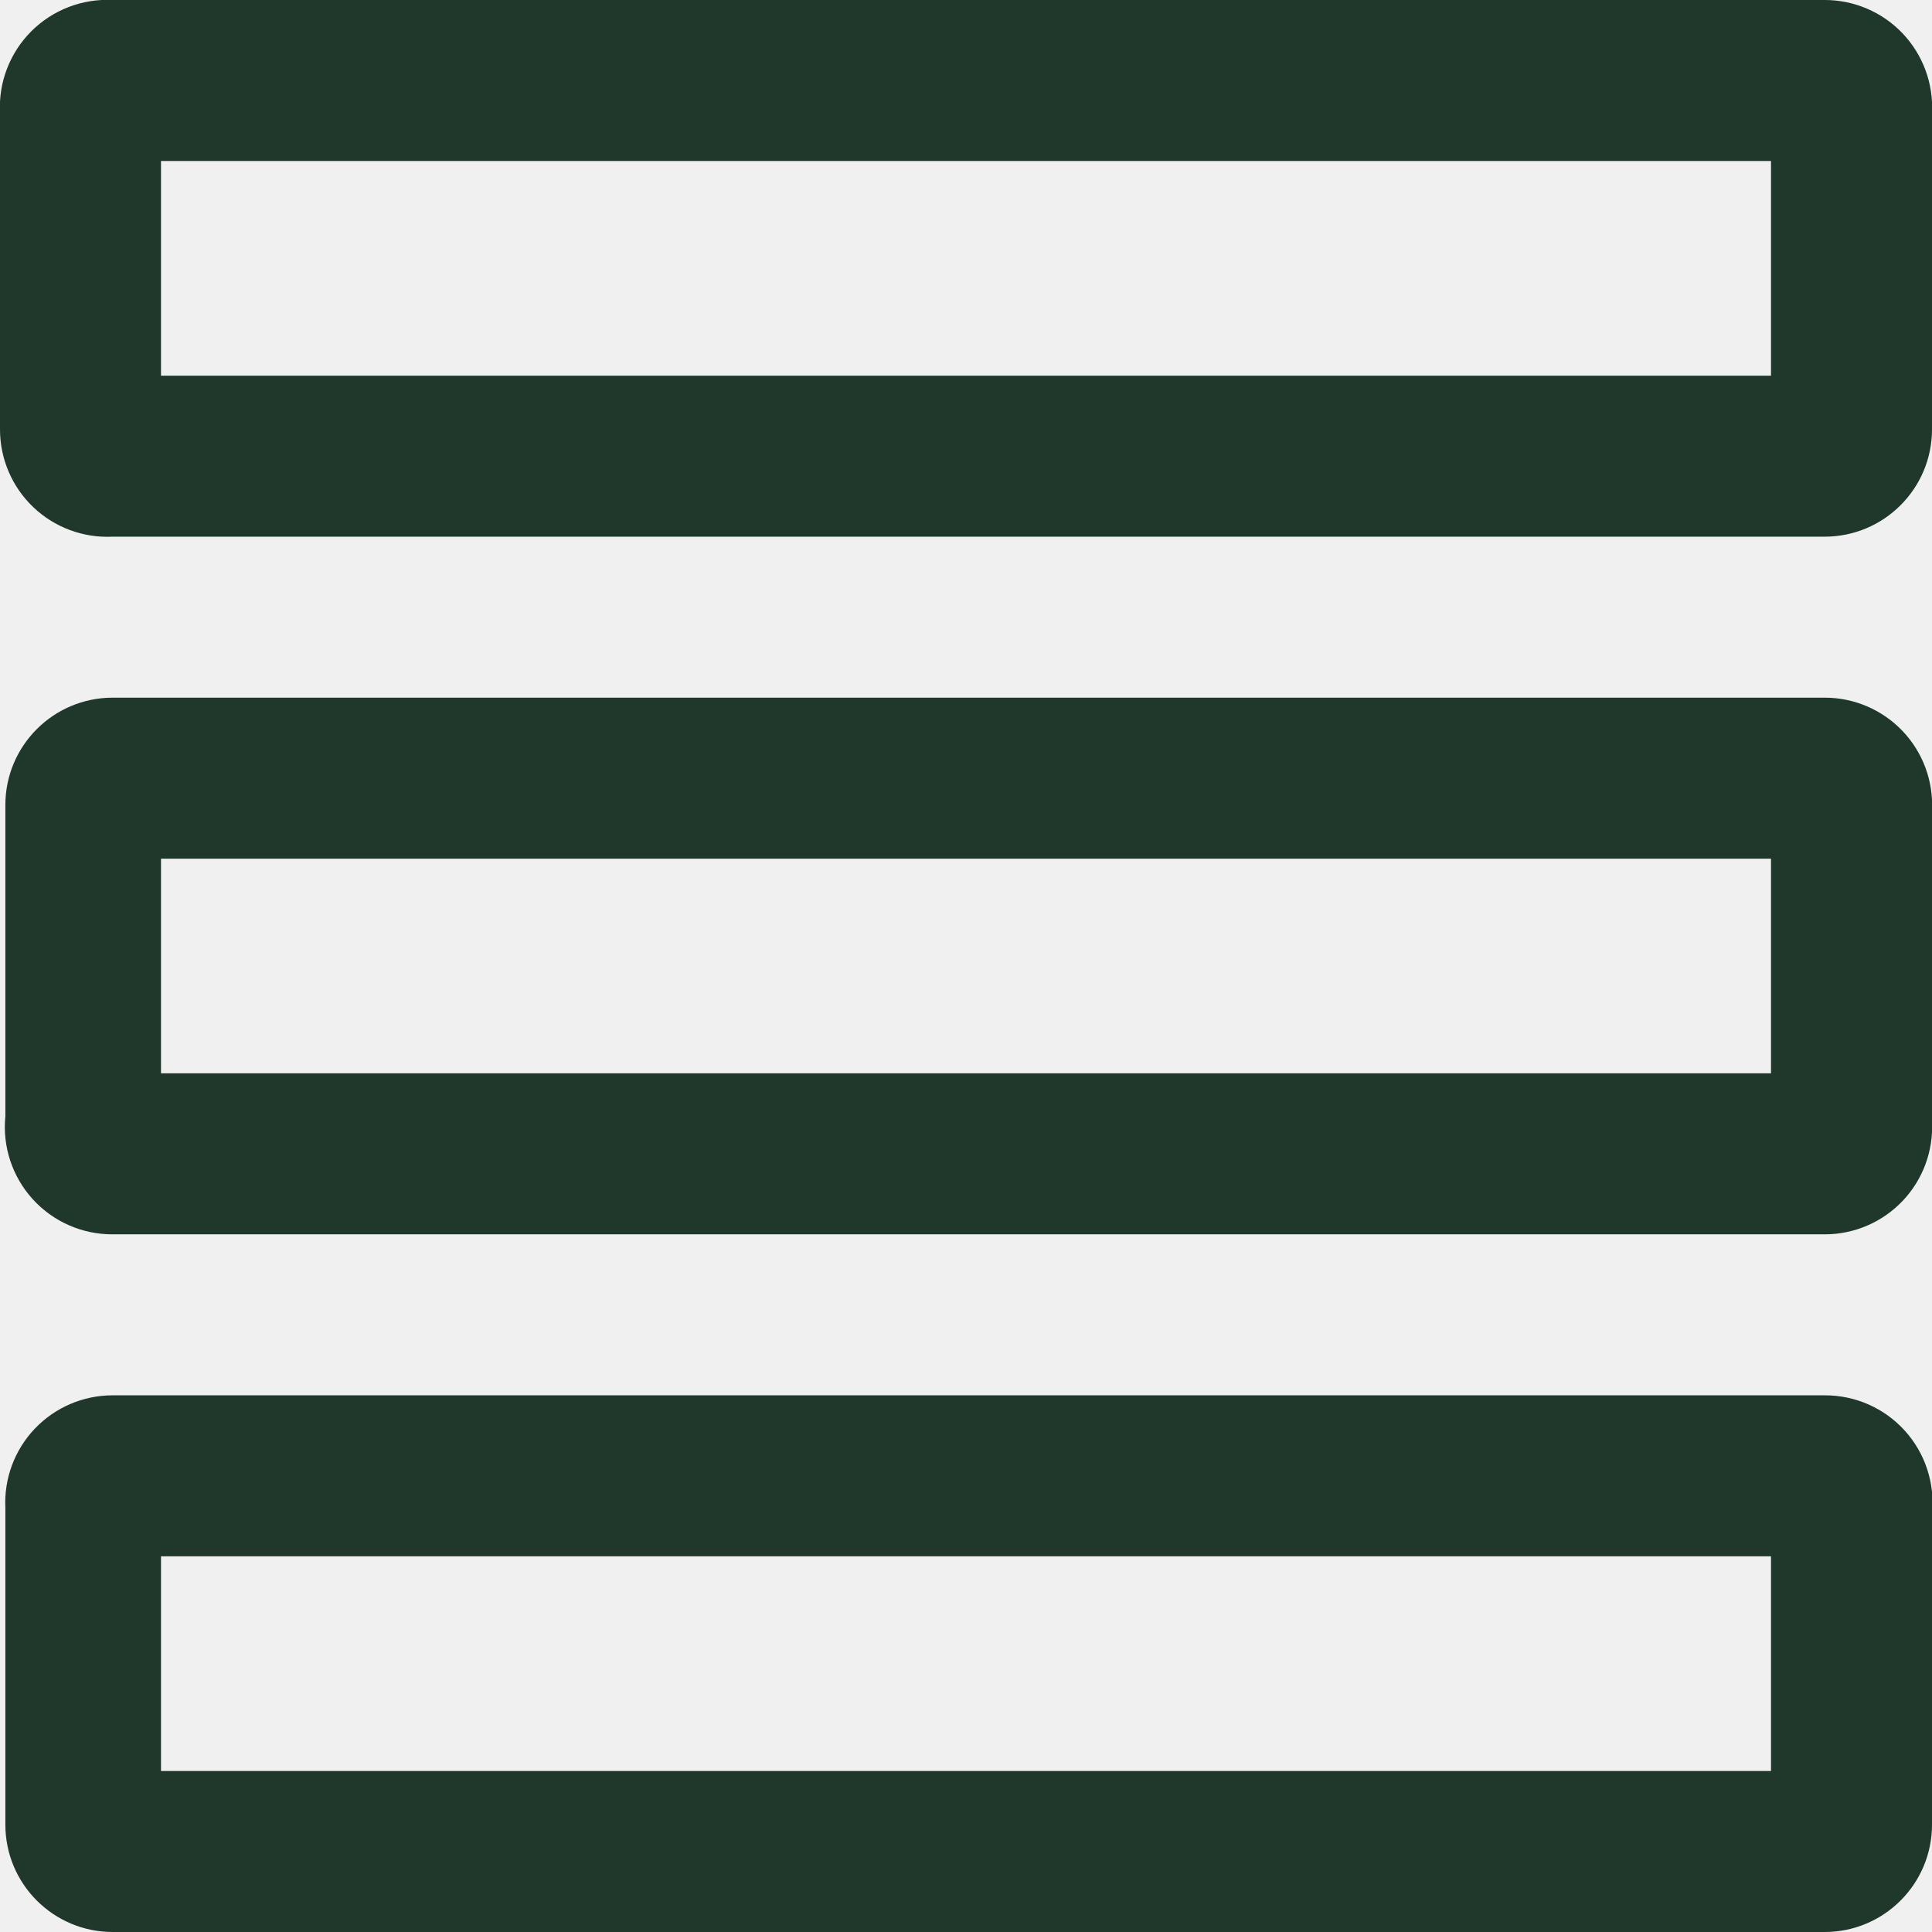
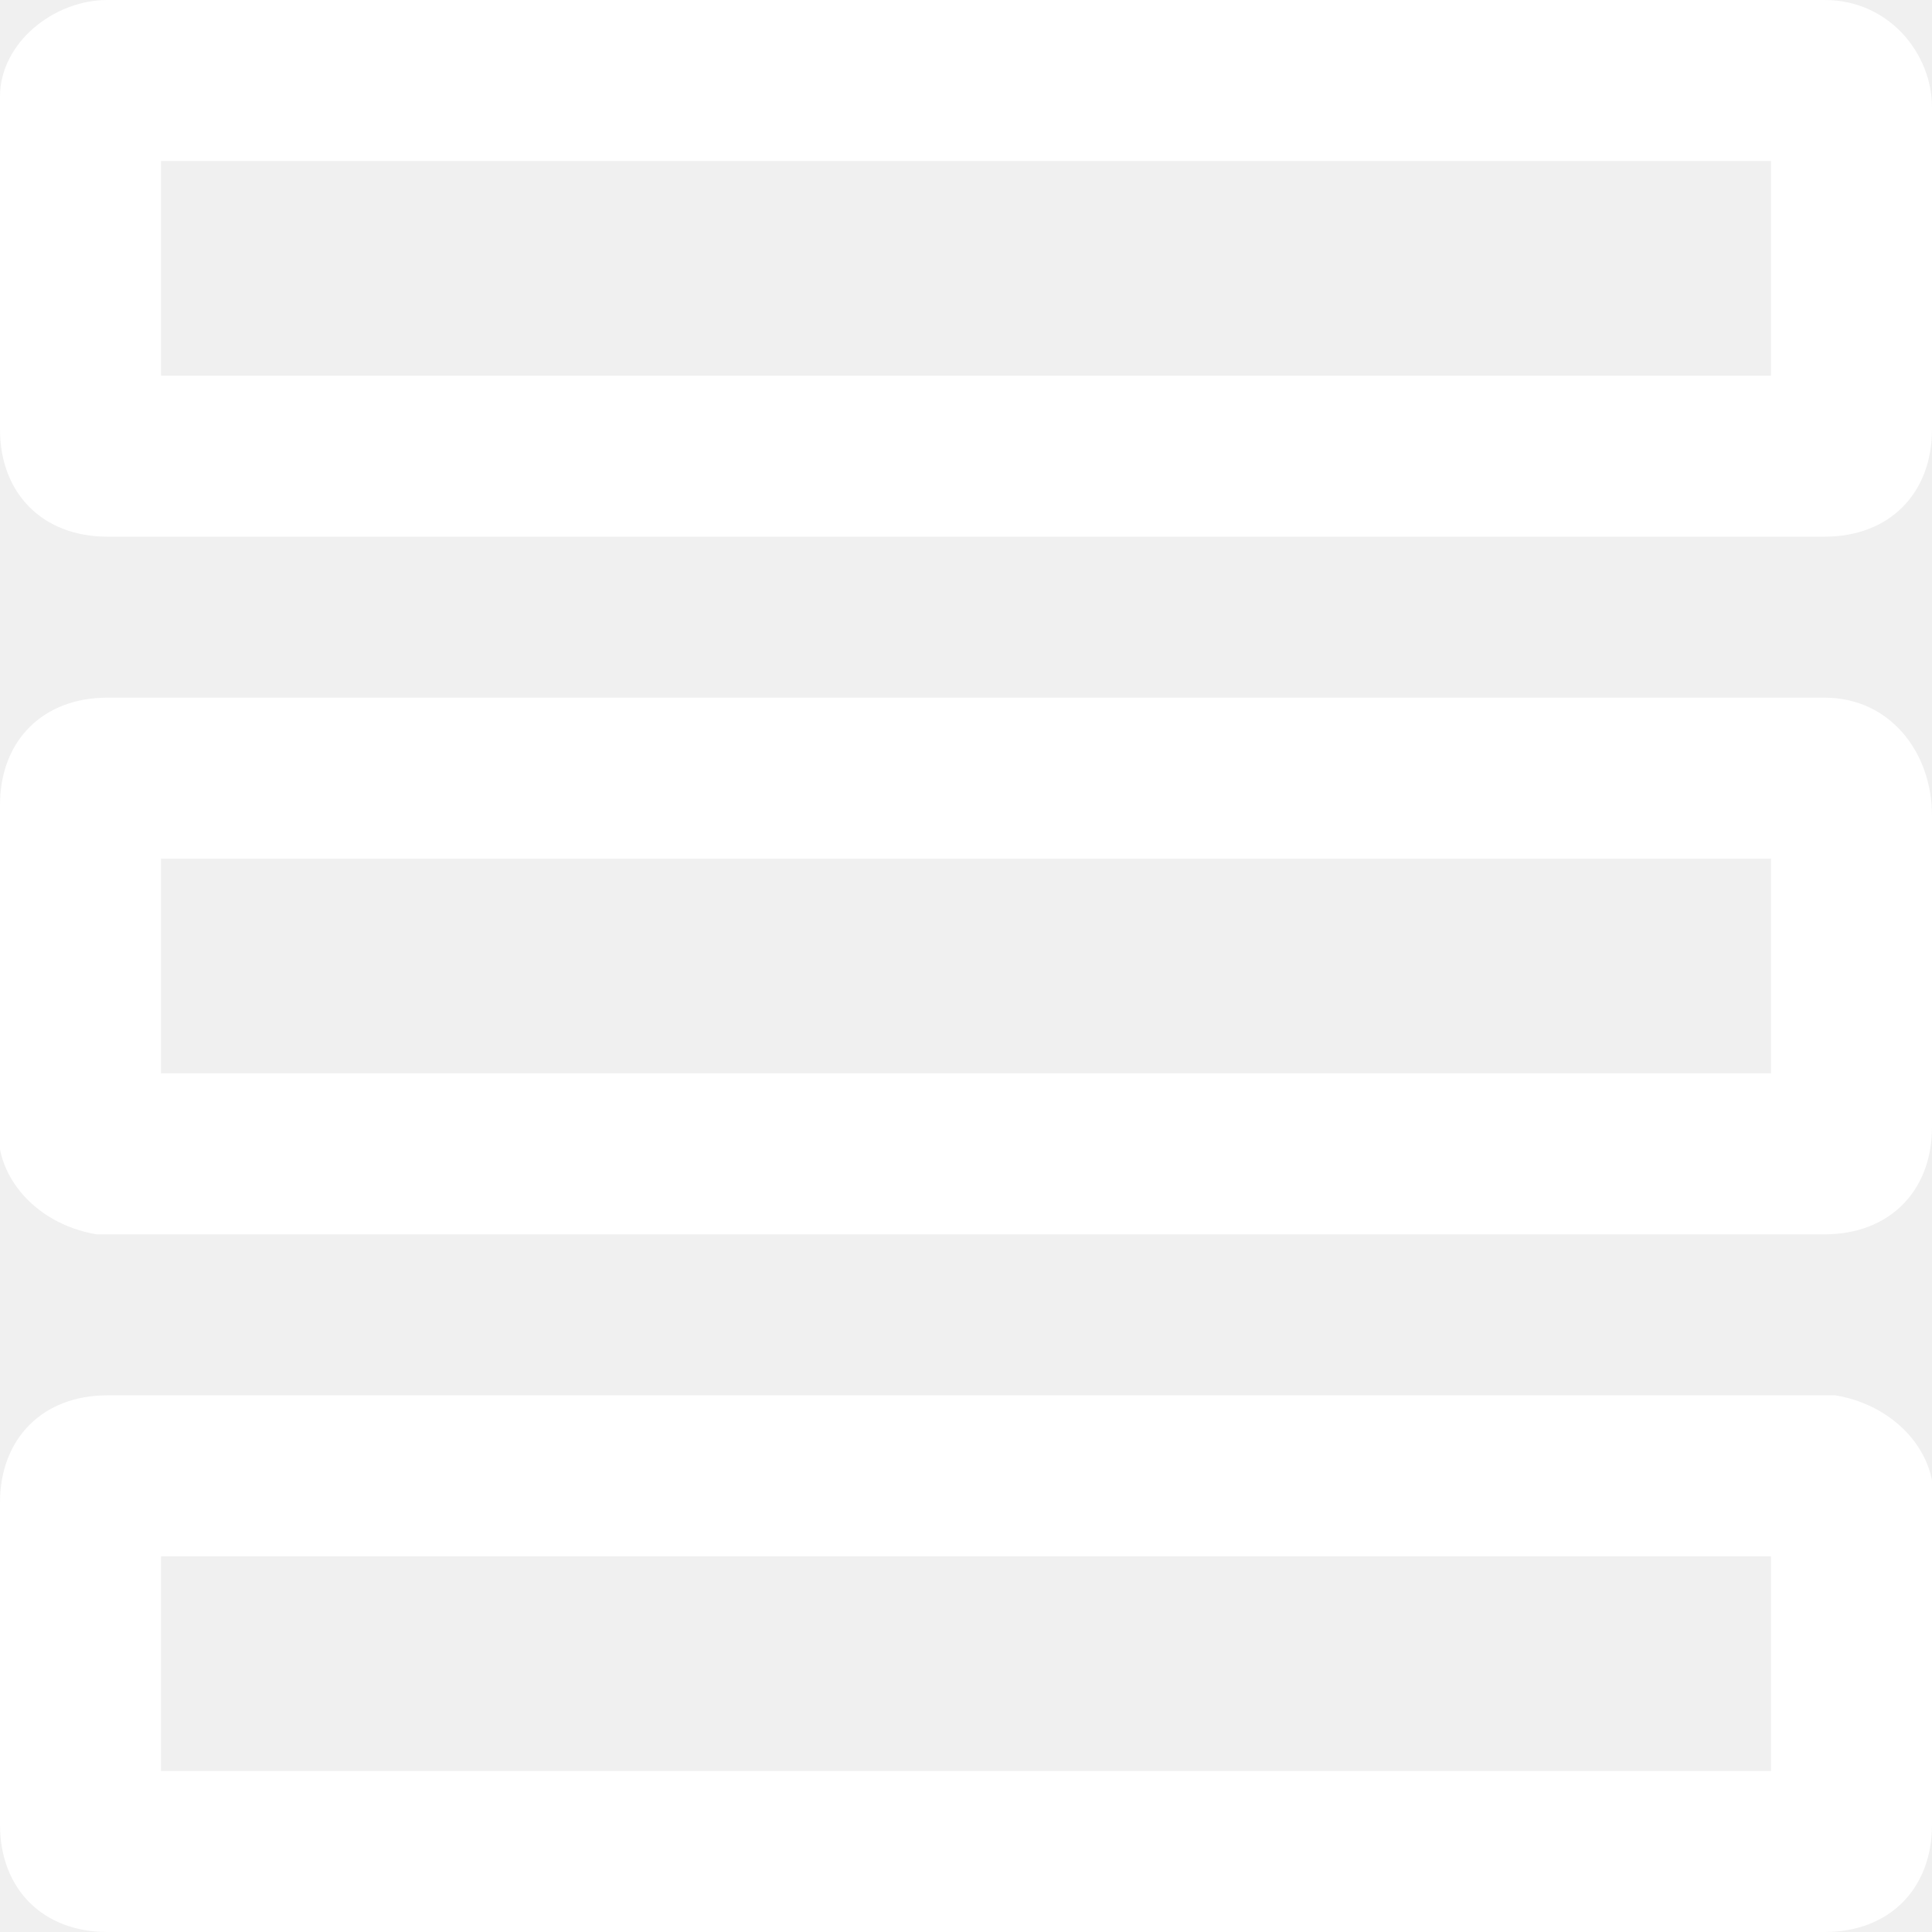
- <svg xmlns="http://www.w3.org/2000/svg" id="b87f1650-0f9c-4def-b4d5-9388e0d3d85d" data-name="Ebene 1" viewBox="0 0 18 18">
-   <defs>
-     <style>.a7a4327d-a45c-412a-a473-0aedd6df3d8c{fill:#1f382b;}</style>
-   </defs>
-   <path class="a7a4327d-a45c-412a-a473-0aedd6df3d8c" d="M16.5,1.5v2H1.5v-2h15M17,0H1.05A1,1,0,0,0,0,1.05V4A1,1,0,0,0,1.05,5H17A1,1,0,0,0,18,4V1.05A1,1,0,0,0,17,0Z" />
-   <path class="a7a4327d-a45c-412a-a473-0aedd6df3d8c" d="M16.5,8v2H1.5V8h15M17,6.5H1.05a1,1,0,0,0-1,1v2.9A1,1,0,0,0,1.05,11.5H17A1,1,0,0,0,18,10.45V7.55A1,1,0,0,0,17,6.5Z" />
-   <path class="a7a4327d-a45c-412a-a473-0aedd6df3d8c" d="M16.5,14.5v2H1.5v-2h15M17,13H1.05a1,1,0,0,0-1,1.05V17A1,1,0,0,0,1.05,18H17A1,1,0,0,0,18,17v-2.9A1,1,0,0,0,17,13Z" />
+ <svg xmlns="http://www.w3.org/2000/svg" version="1.1" id="b87f1650-0f9c-4def-b4d5-9388e0d3d85d" x="0px" y="0px" viewBox="0 0 18 18" style="enable-background:new 0 0 18 18;" xml:space="preserve">
+   <style type="text/css">
+ 	.st0{fill:#FFFFFF;}
+ </style>
+   <path class="st0" d="M16.5,1.5v2h-15v-2H16.5 M17,0H1C0.5,0,0,0.4,0,0.9C0,1,0,1,0,1v3c0,0.6,0.4,1,1,1C1,5,1,5,1,5H17  c0.6,0,1-0.4,1-1V1C18,0.5,17.6,0,17,0C17,0,17,0,17,0z" />
+   <path class="st0" d="M16.5,8v2h-15V8H16.5 M17,6.5H1c-0.6,0-1,0.4-1,1v2.9c-0.1,0.5,0.3,1,0.9,1.1c0,0,0.1,0,0.1,0H17  c0.6,0,1-0.4,1-1c0,0,0,0,0-0.1V7.6C18,7,17.6,6.5,17,6.5C17,6.5,17,6.5,17,6.5z" />
+   <path class="st0" d="M16.5,14.5v2h-15v-2H16.5 M17,13H1c-0.6,0-1,0.4-1,1c0,0,0,0,0,0.1V17c0,0.6,0.4,1,1,1H17c0.6,0,1-0.4,1-1v-2.9  c0.1-0.5-0.3-1-0.9-1.1C17.1,13,17,13,17,13z" />
</svg>
